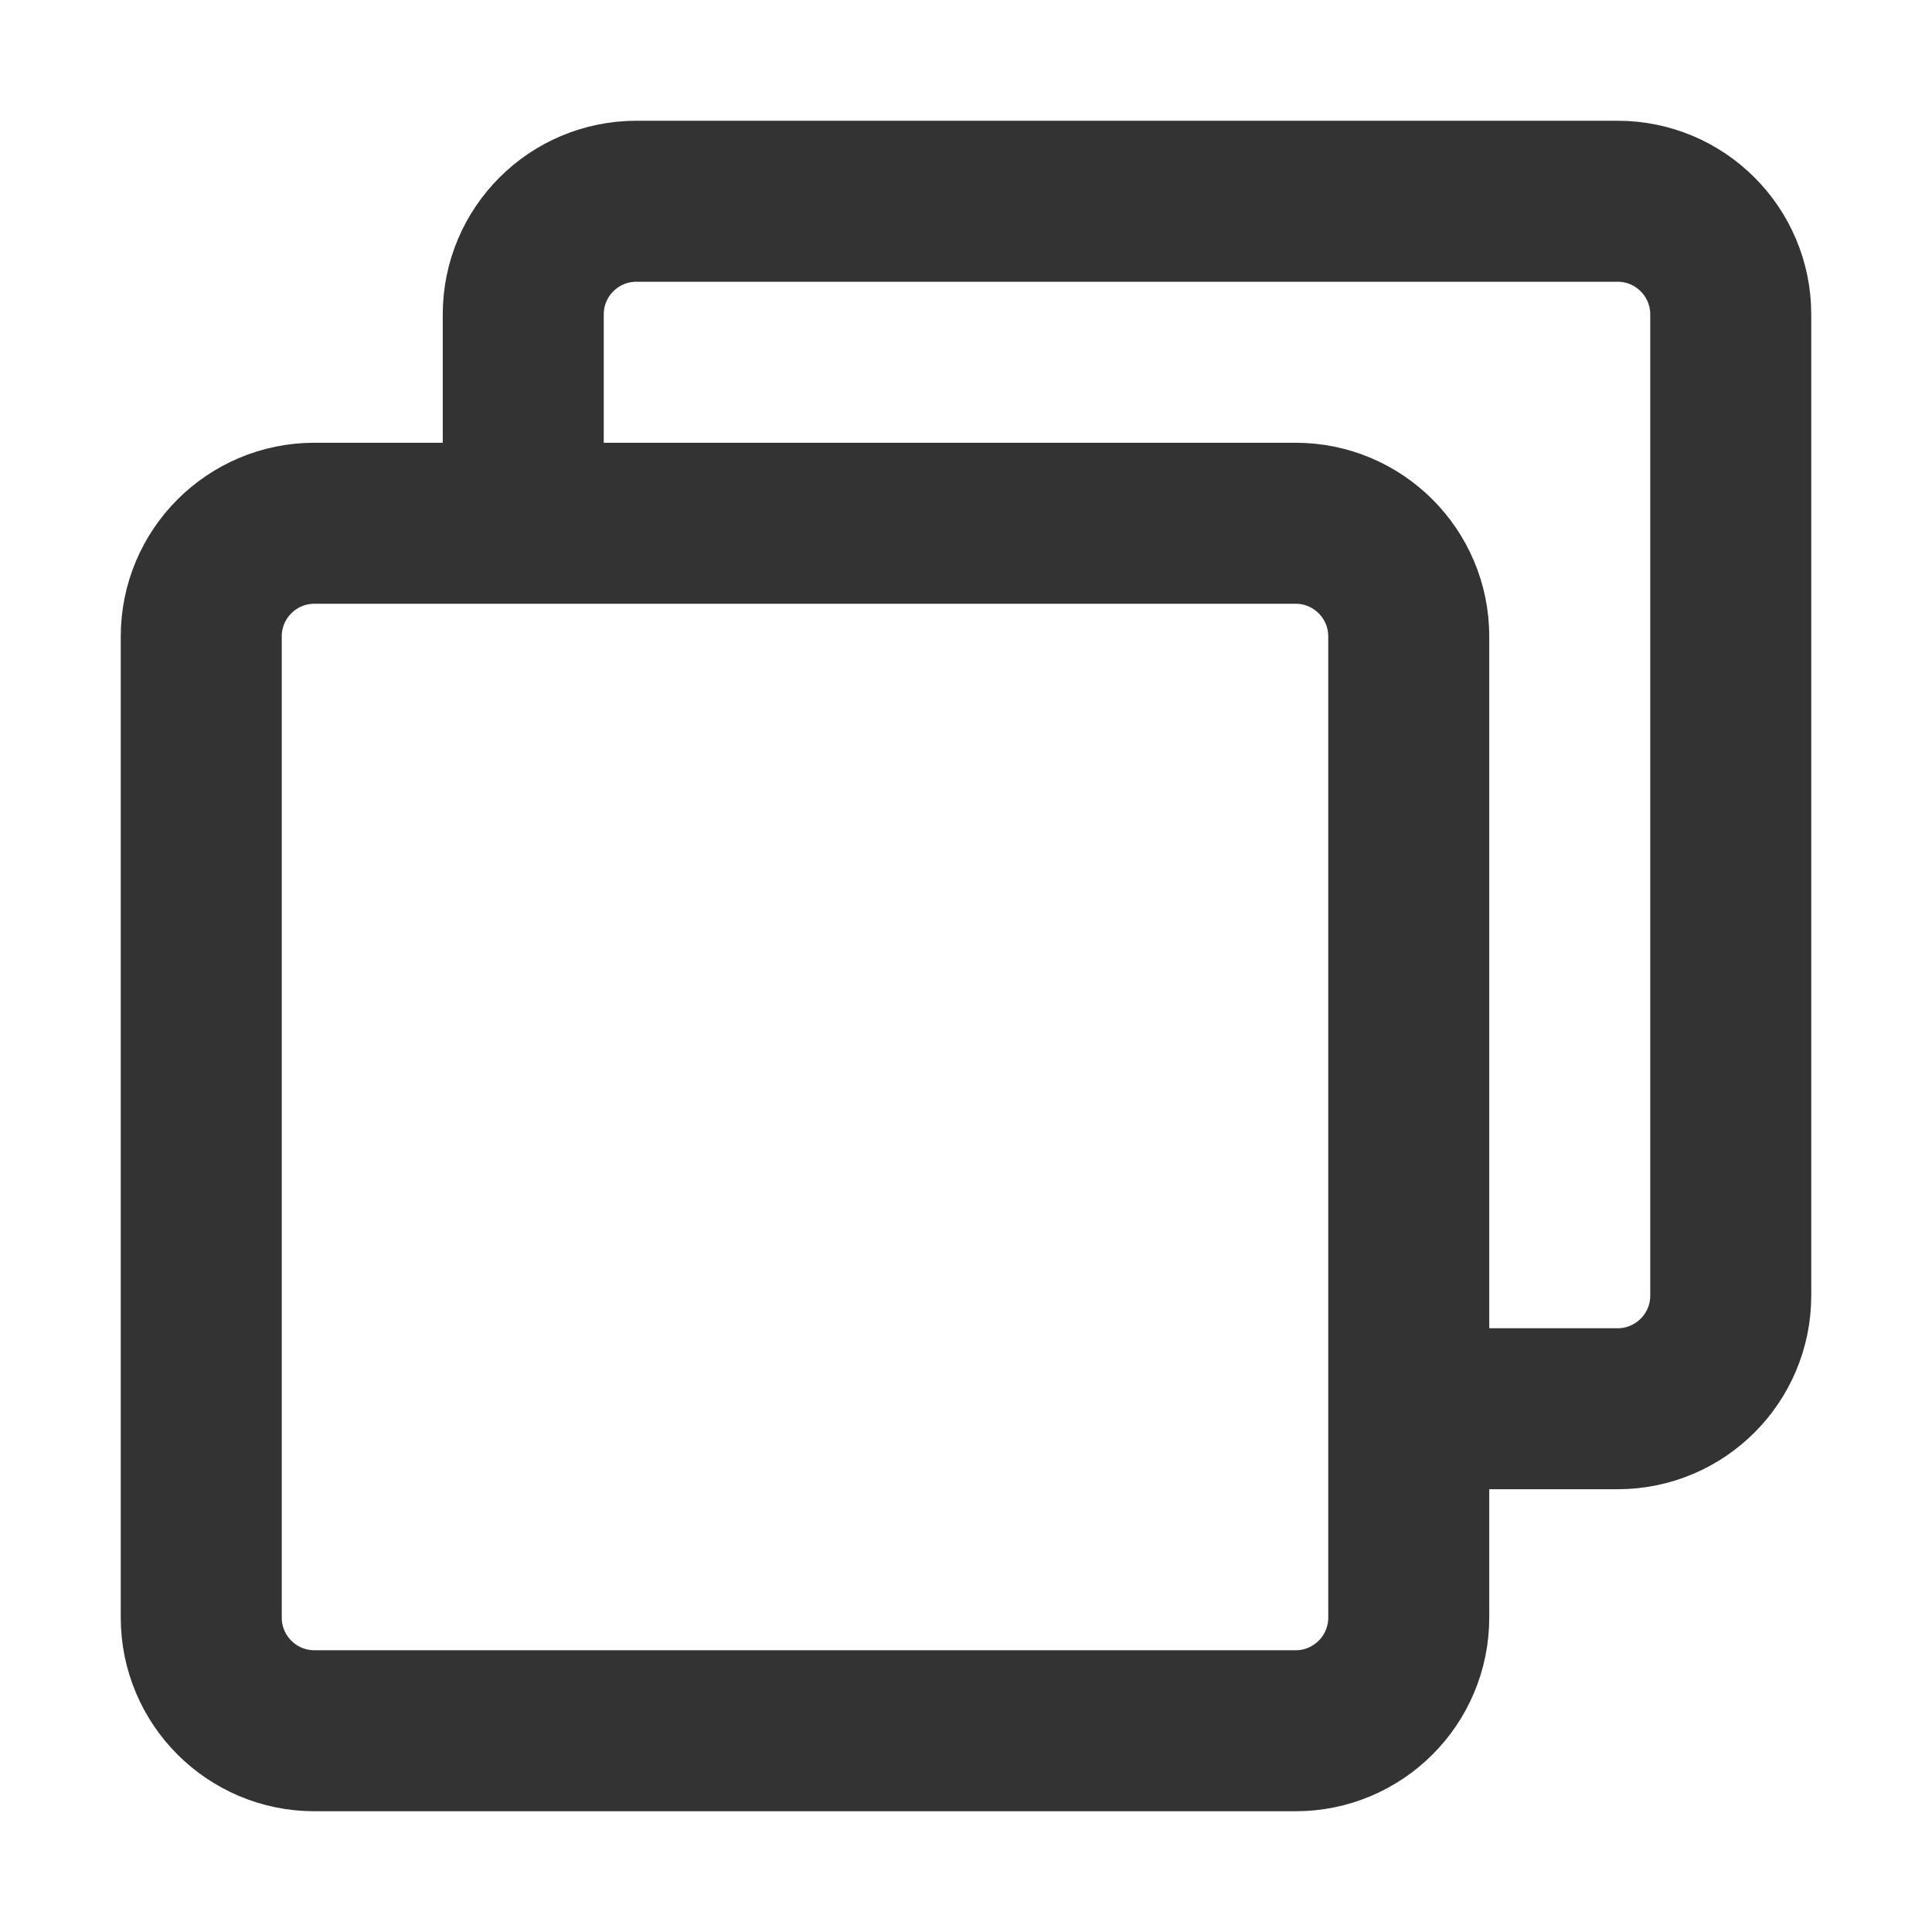
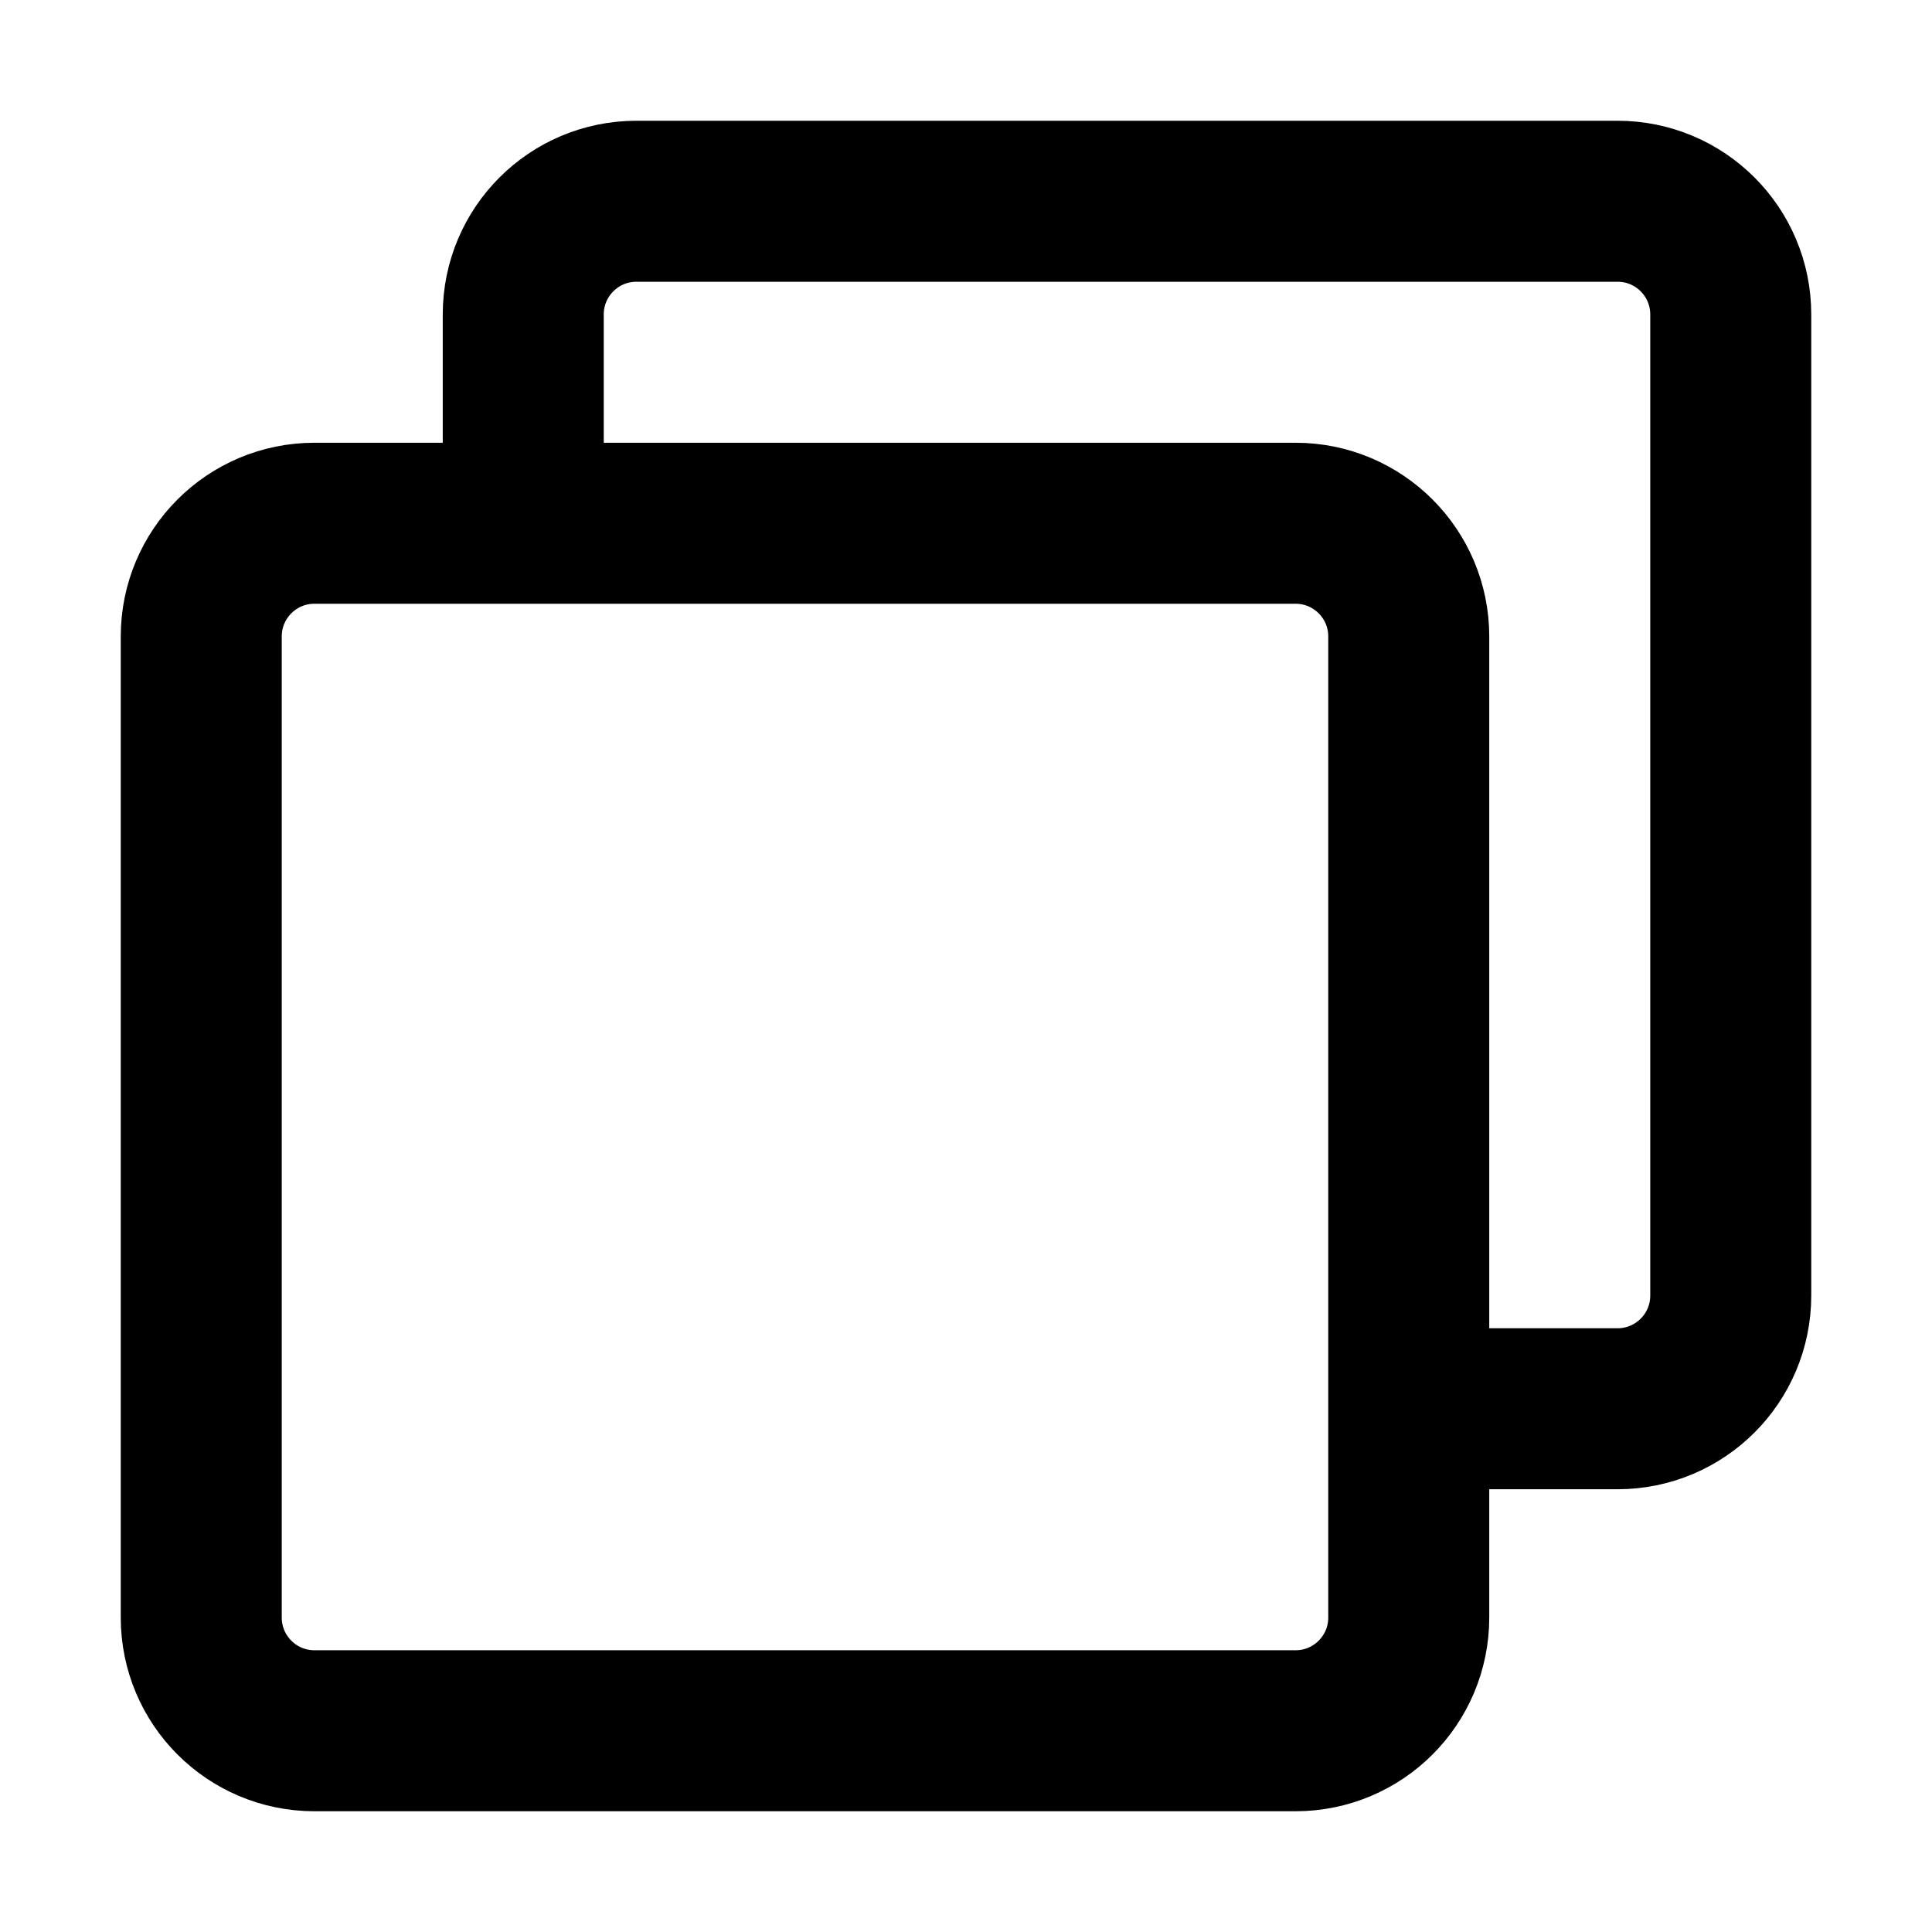
<svg xmlns="http://www.w3.org/2000/svg" width="24" height="24" viewBox="0 0 48 48" fill="none">
-   <path d="M13 12.432V7.812C13 6.259 14.259 5 15.812 5H40.188C41.741 5 43 6.259 43 7.812V32.188C43 33.741 41.741 35 40.188 35H35.516" stroke="#333" stroke-width="4" stroke-linecap="round" stroke-linejoin="round" />
-   <path d="M32.188 13H7.812C6.259 13 5 14.259 5 15.812V40.188C5 41.741 6.259 43 7.812 43H32.188C33.741 43 35 41.741 35 40.188V15.812C35 14.259 33.741 13 32.188 13Z" fill="none" stroke="#333" stroke-width="4" stroke-linejoin="round" />
+   <path d="M13 12.432V7.812C13 6.259 14.259 5 15.812 5H40.188C41.741 5 43 6.259 43 7.812V32.188C43 33.741 41.741 35 40.188 35H35.516" stroke="currentColor" stroke-width="4" stroke-linecap="round" stroke-linejoin="round" />
+   <path d="M32.188 13H7.812C6.259 13 5 14.259 5 15.812V40.188C5 41.741 6.259 43 7.812 43H32.188C33.741 43 35 41.741 35 40.188V15.812C35 14.259 33.741 13 32.188 13Z" fill="none" stroke="currentColor" stroke-width="4" stroke-linejoin="round" />
</svg>
